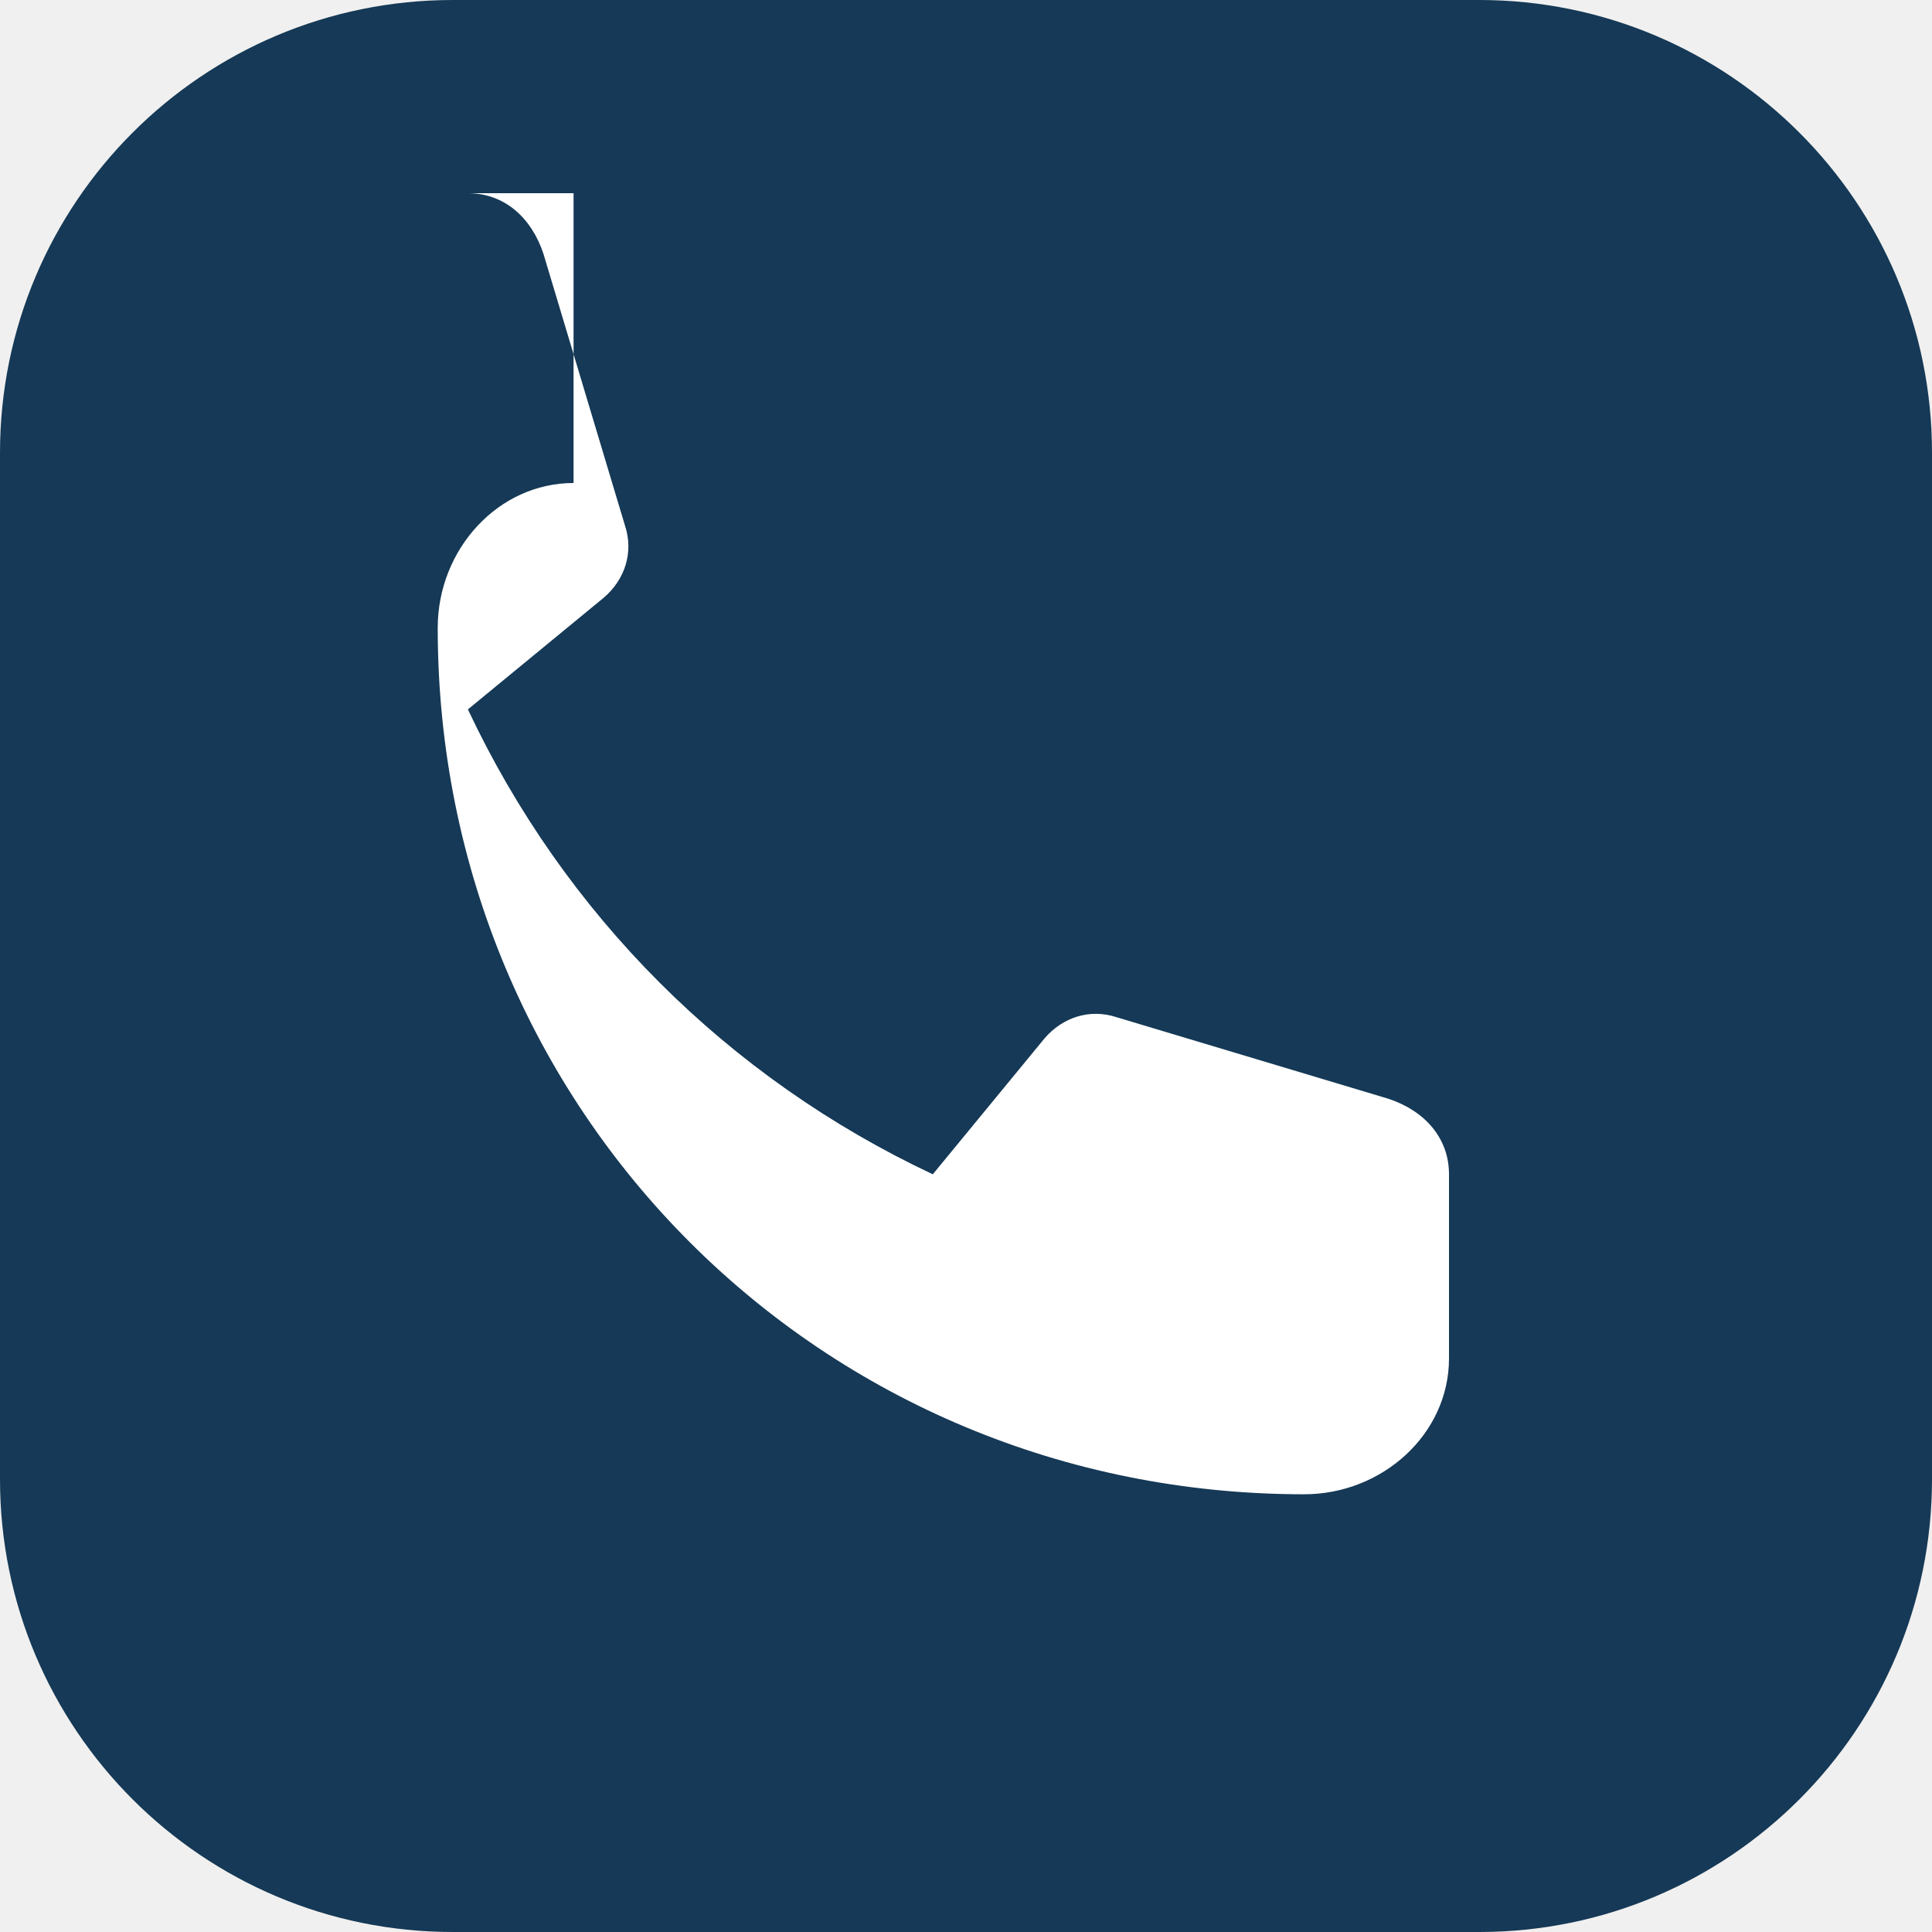
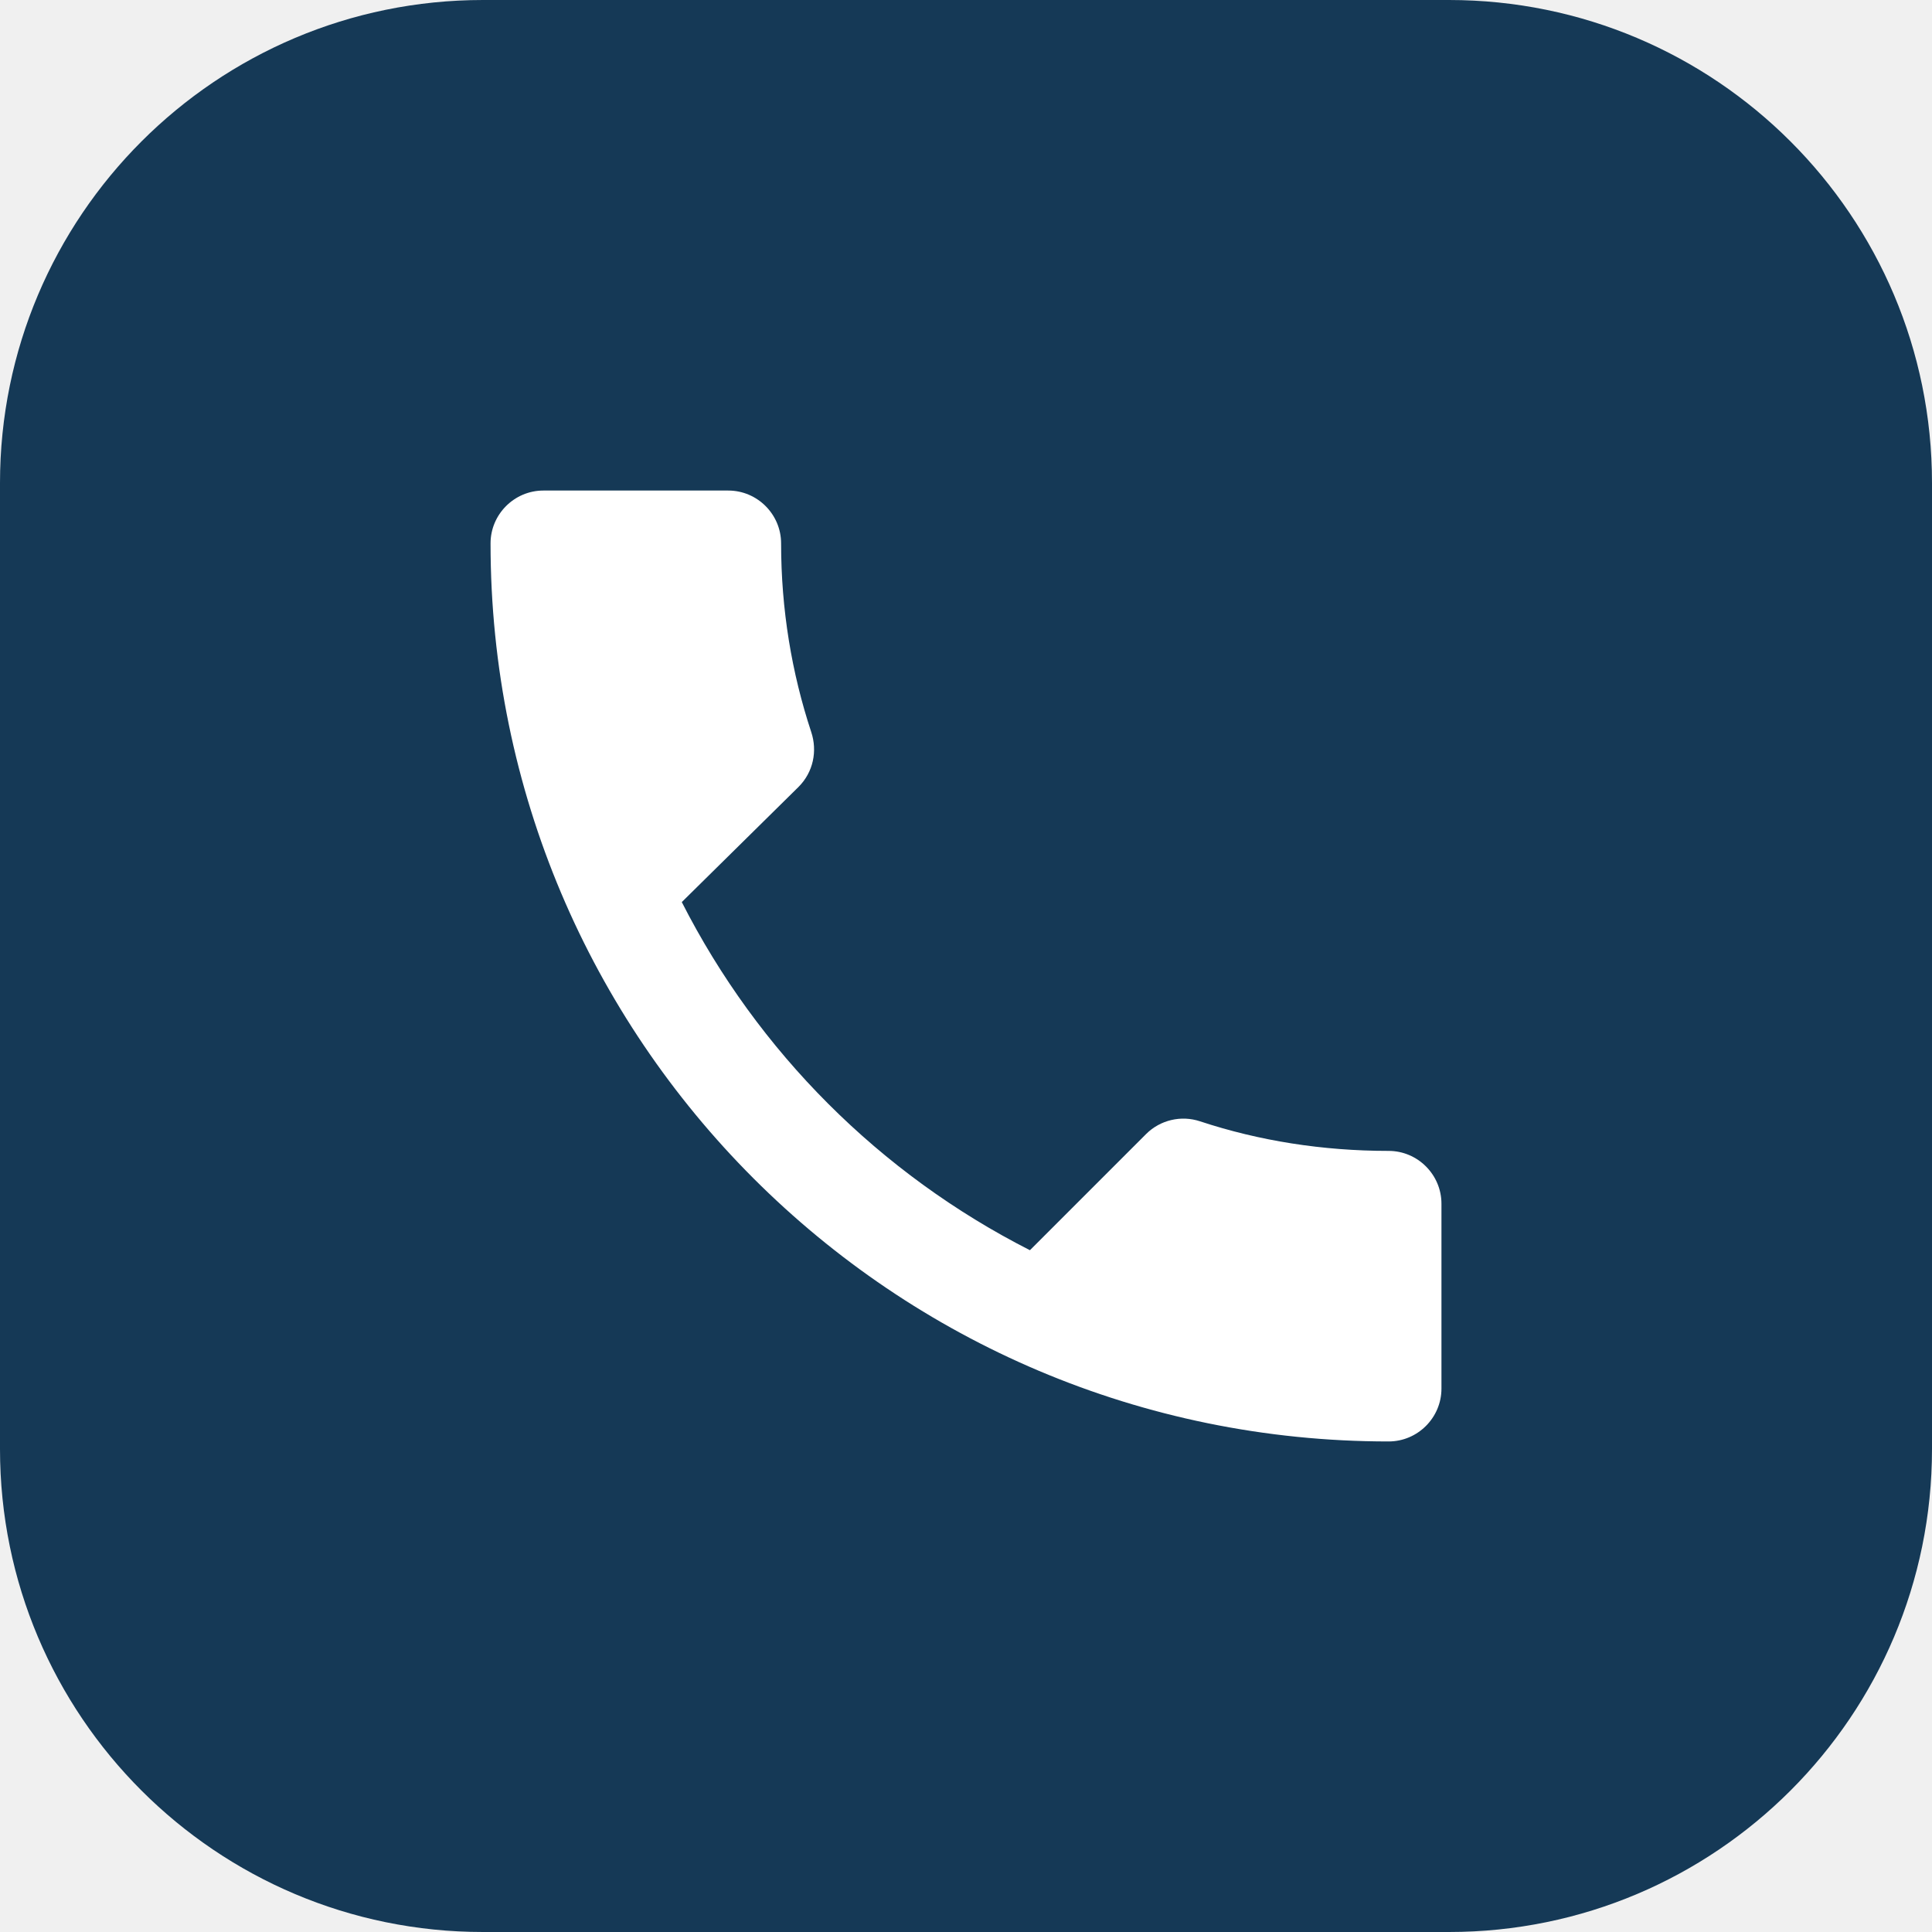
- <svg xmlns="http://www.w3.org/2000/svg" viewBox="0 0 64 64" role="img" aria-labelledby="title">
-   <rect width="64" height="64" rx="15" fill="#153956" />
-   <path d="M19 16c-2.5 0-4.5 2.2-4.5 4.8 0 16 12.7 28.7 28.7 28.7 2.6 0 4.8-2 4.8-4.5v-6.1c0-1.2-.8-2.1-2-2.5l-9-2.7c-.9-.3-1.8 0-2.4.7l-3.7 4.5c-6.8-3.2-12.2-8.6-15.4-15.4l4.5-3.7c.7-.6 1-1.5.7-2.4l-2.7-9c-.4-1.2-1.3-2-2.5-2H19Z" fill="#fff" />
+ <svg xmlns="http://www.w3.org/2000/svg" viewBox="0 0 64 64" role="img" aria-labelledby="phone-title">
+   <rect width="64" height="64" rx="16" fill="#153956" />
+   <g transform="translate(11 11) scale(1.75)">
+     <path fill="#ffffff" d="M6.62 10.79a15.05 15.05 0 0 0 6.59 6.59l2.2-2.2a1 1 0 0 1 1.02-.24c1.12.37 2.32.56 3.57.56.55 0 1 .45 1 1V20c0 .55-.45 1-1 1C10.61 21 3 13.39 3 4c0-.55.45-1 1-1h3.5c.55 0 1 .45 1 1 0 1.25.2 2.45.57 3.57.12.36.04.76-.24 1.04l-2.21 2.18z" />
+   </g>
</svg>
